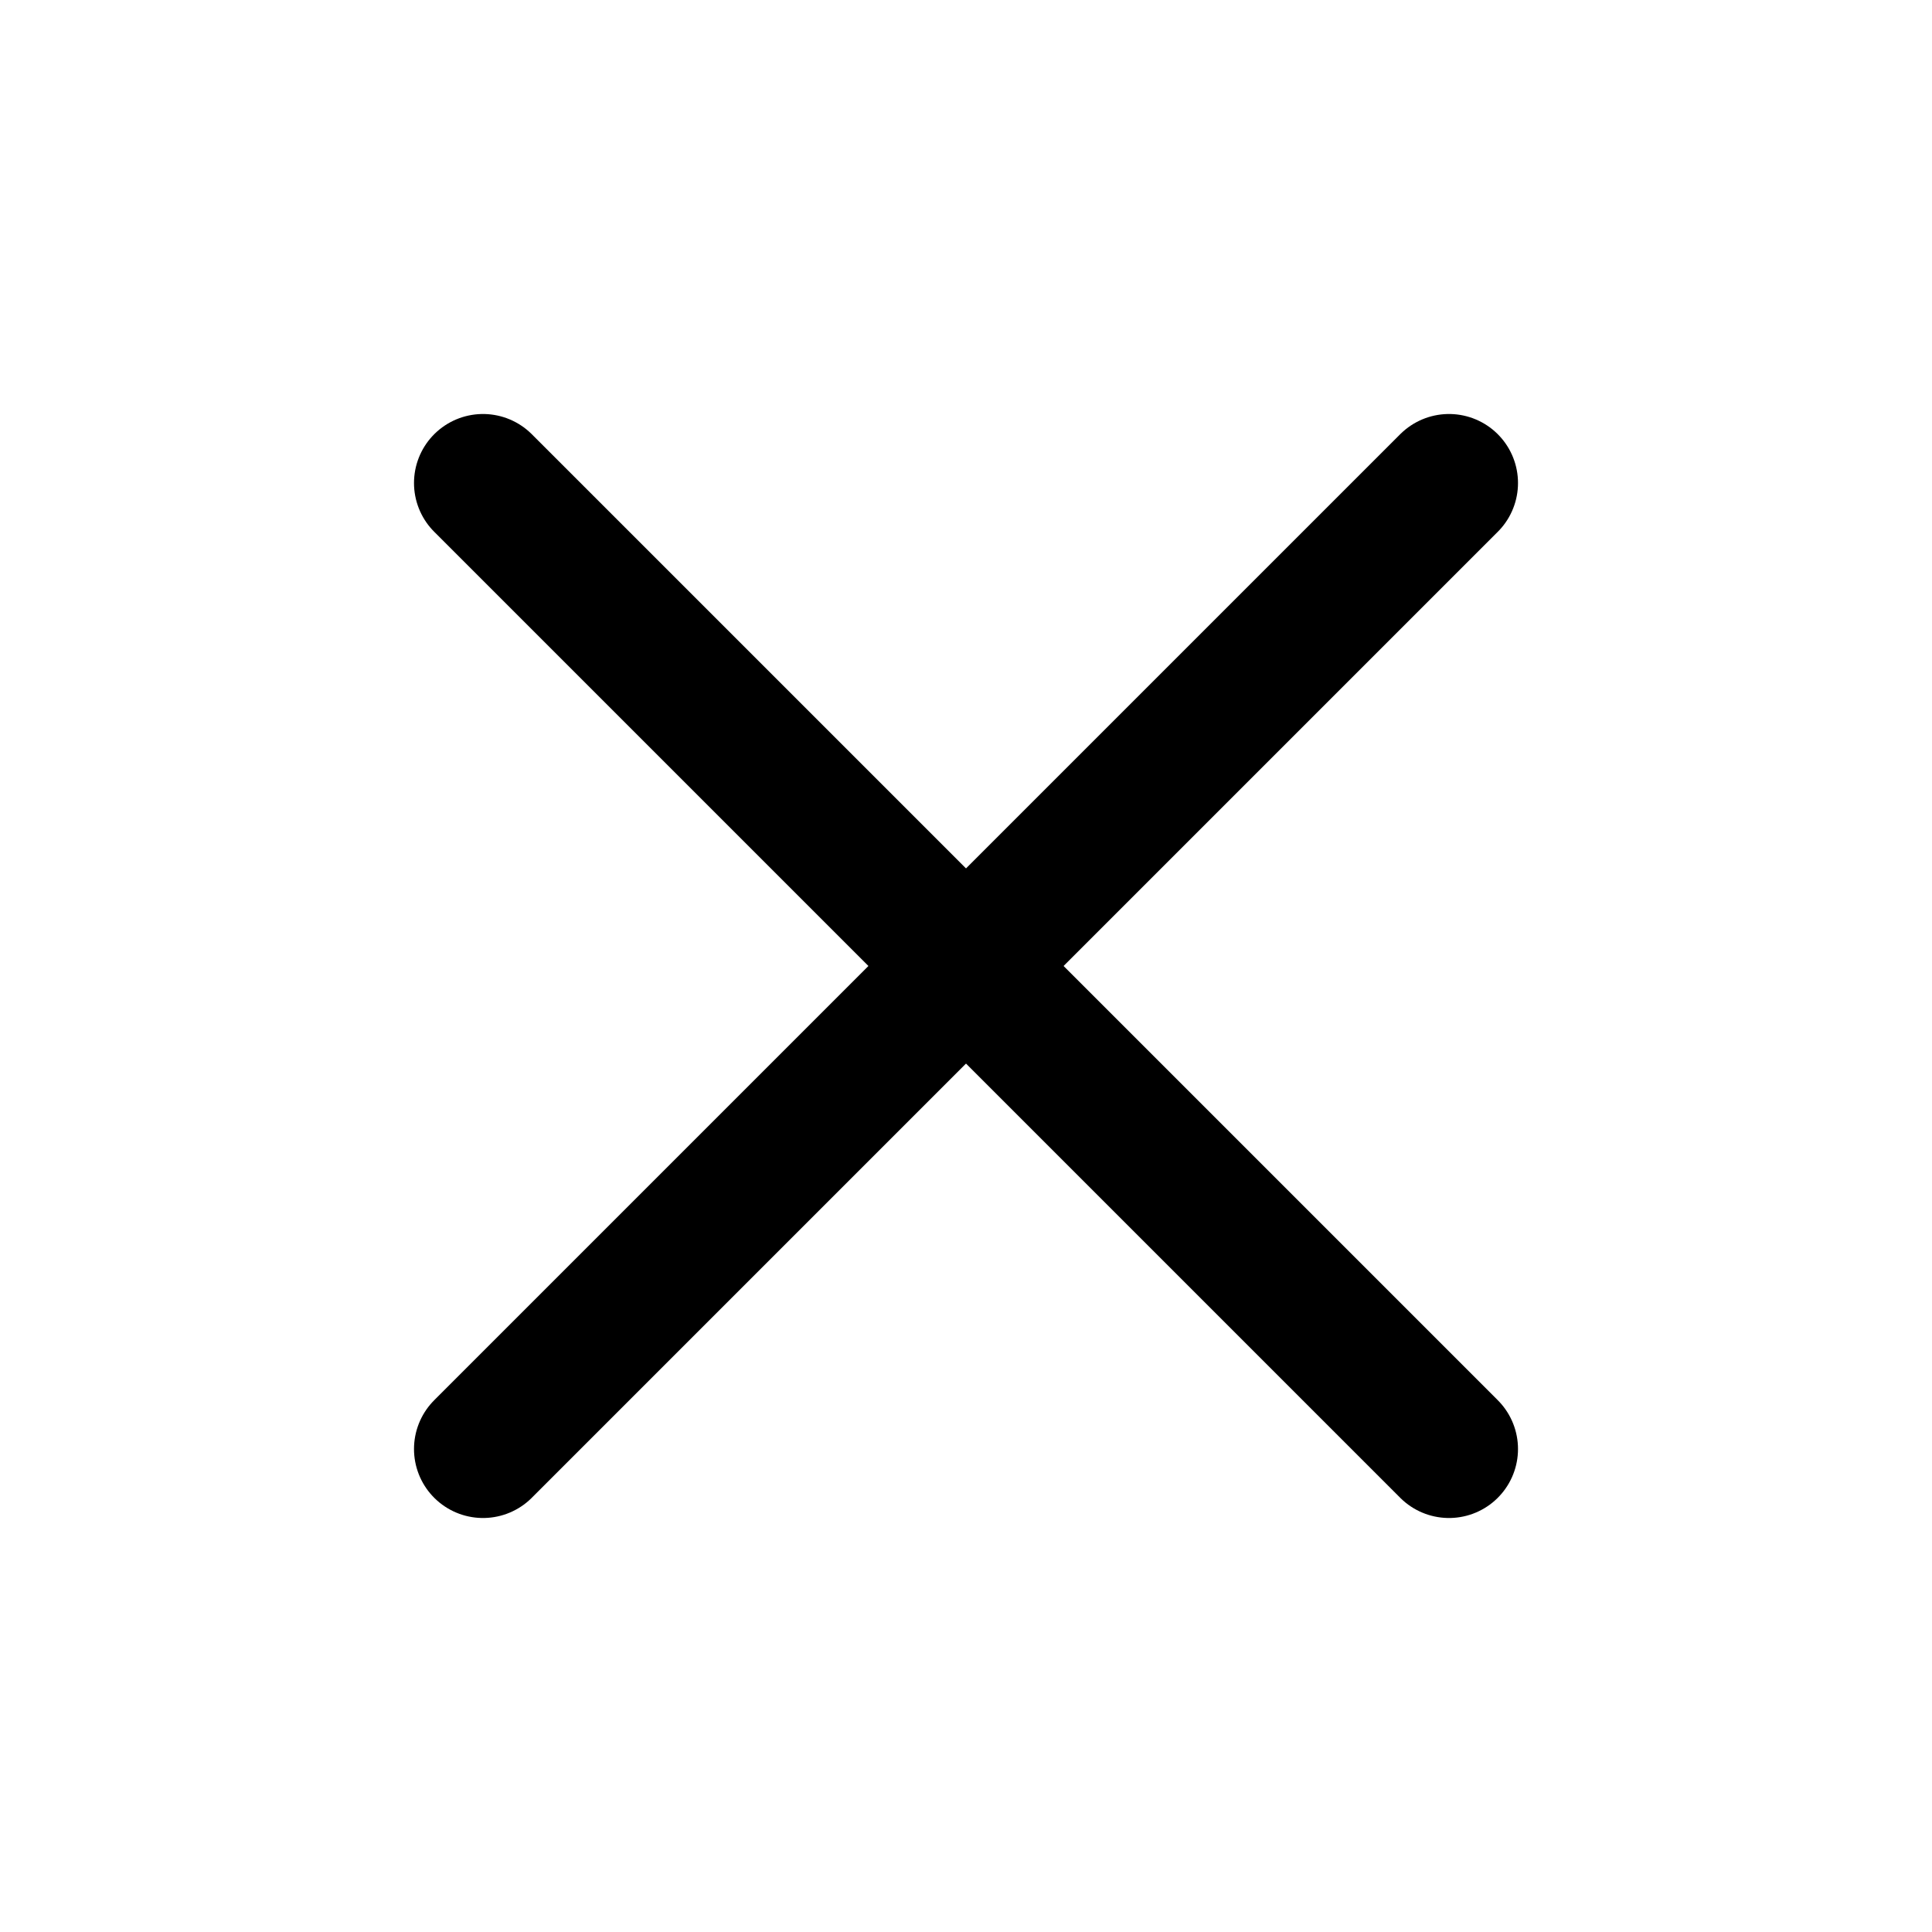
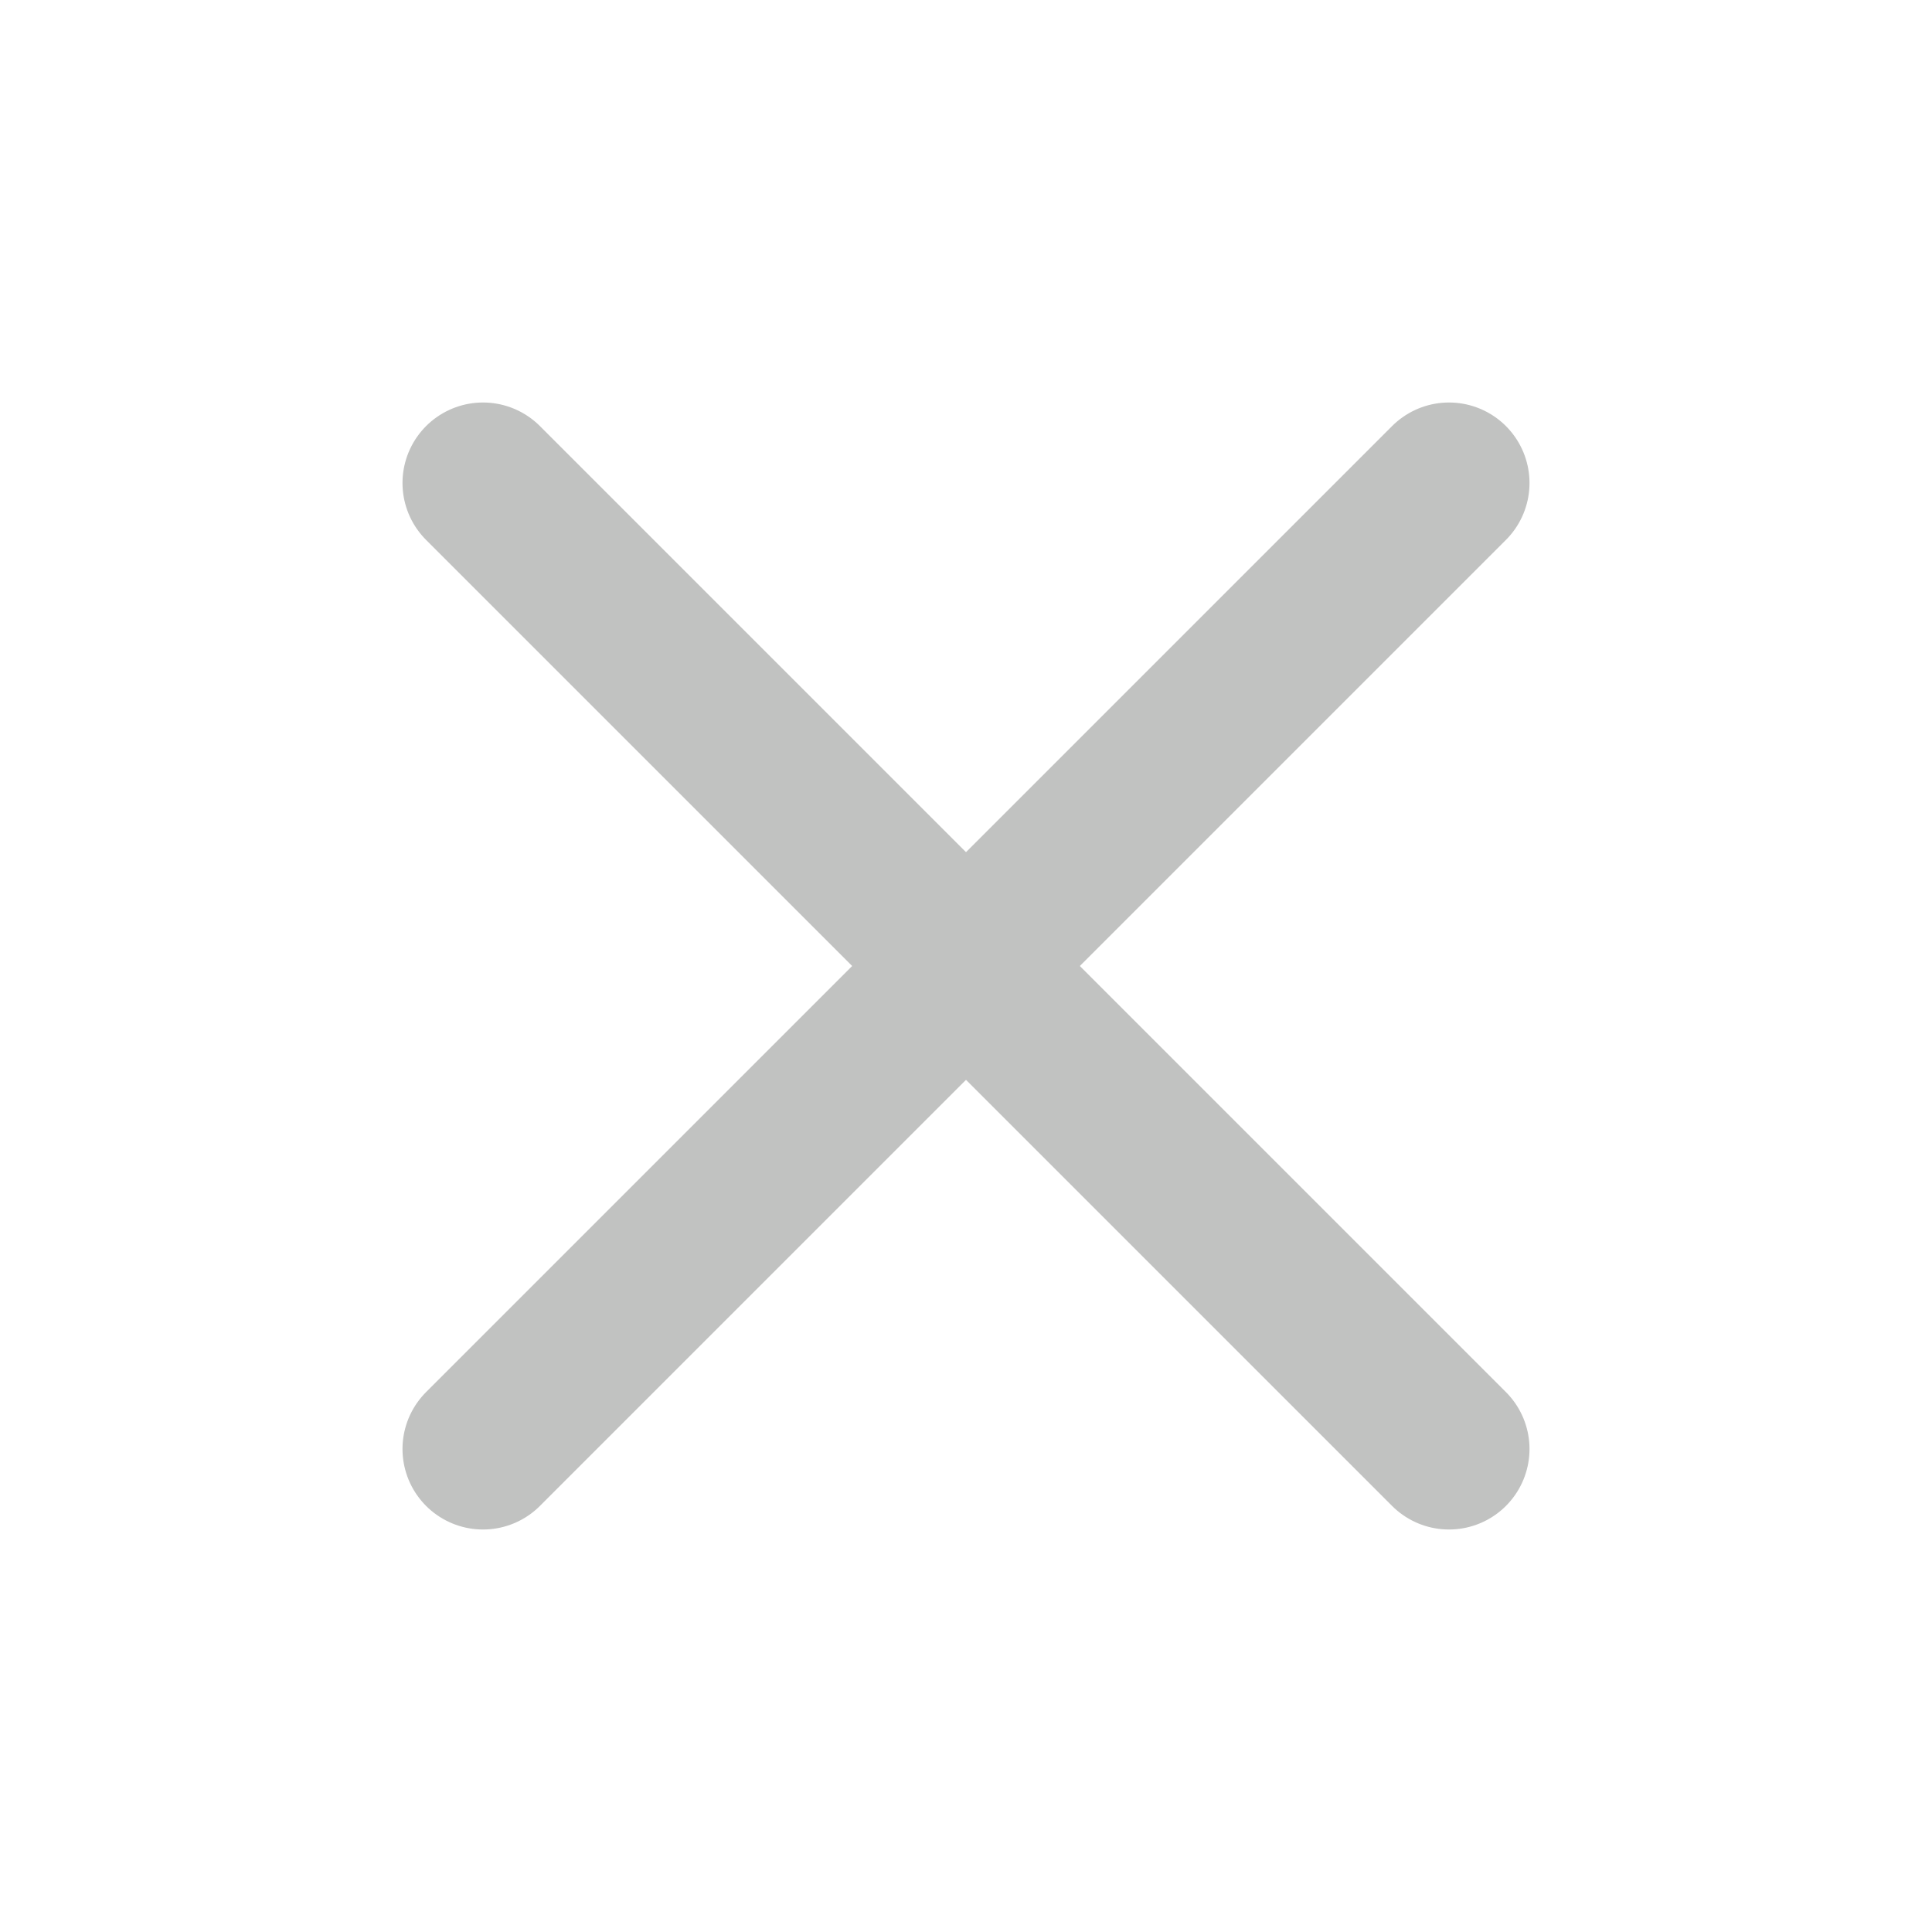
- <svg xmlns="http://www.w3.org/2000/svg" width="14" height="14" viewBox="0 0 14 14" fill="none">
-   <path d="M10.5 3.5L3.5 10.5" stroke="black" stroke-linecap="round" stroke-linejoin="round" />
-   <path d="M3.5 3.5L10.5 10.5" stroke="black" stroke-linecap="round" stroke-linejoin="round" />
+ <svg xmlns="http://www.w3.org/2000/svg" width="24" height="24" viewBox="0 0 24 24" fill="none">
+   <path d="M18 6L6 18" stroke="#C1C2C1" stroke-width="2" stroke-linecap="round" stroke-linejoin="round" />
+   <path d="M6 6L18 18" stroke="#C1C2C1" stroke-width="2" stroke-linecap="round" stroke-linejoin="round" />
</svg>
